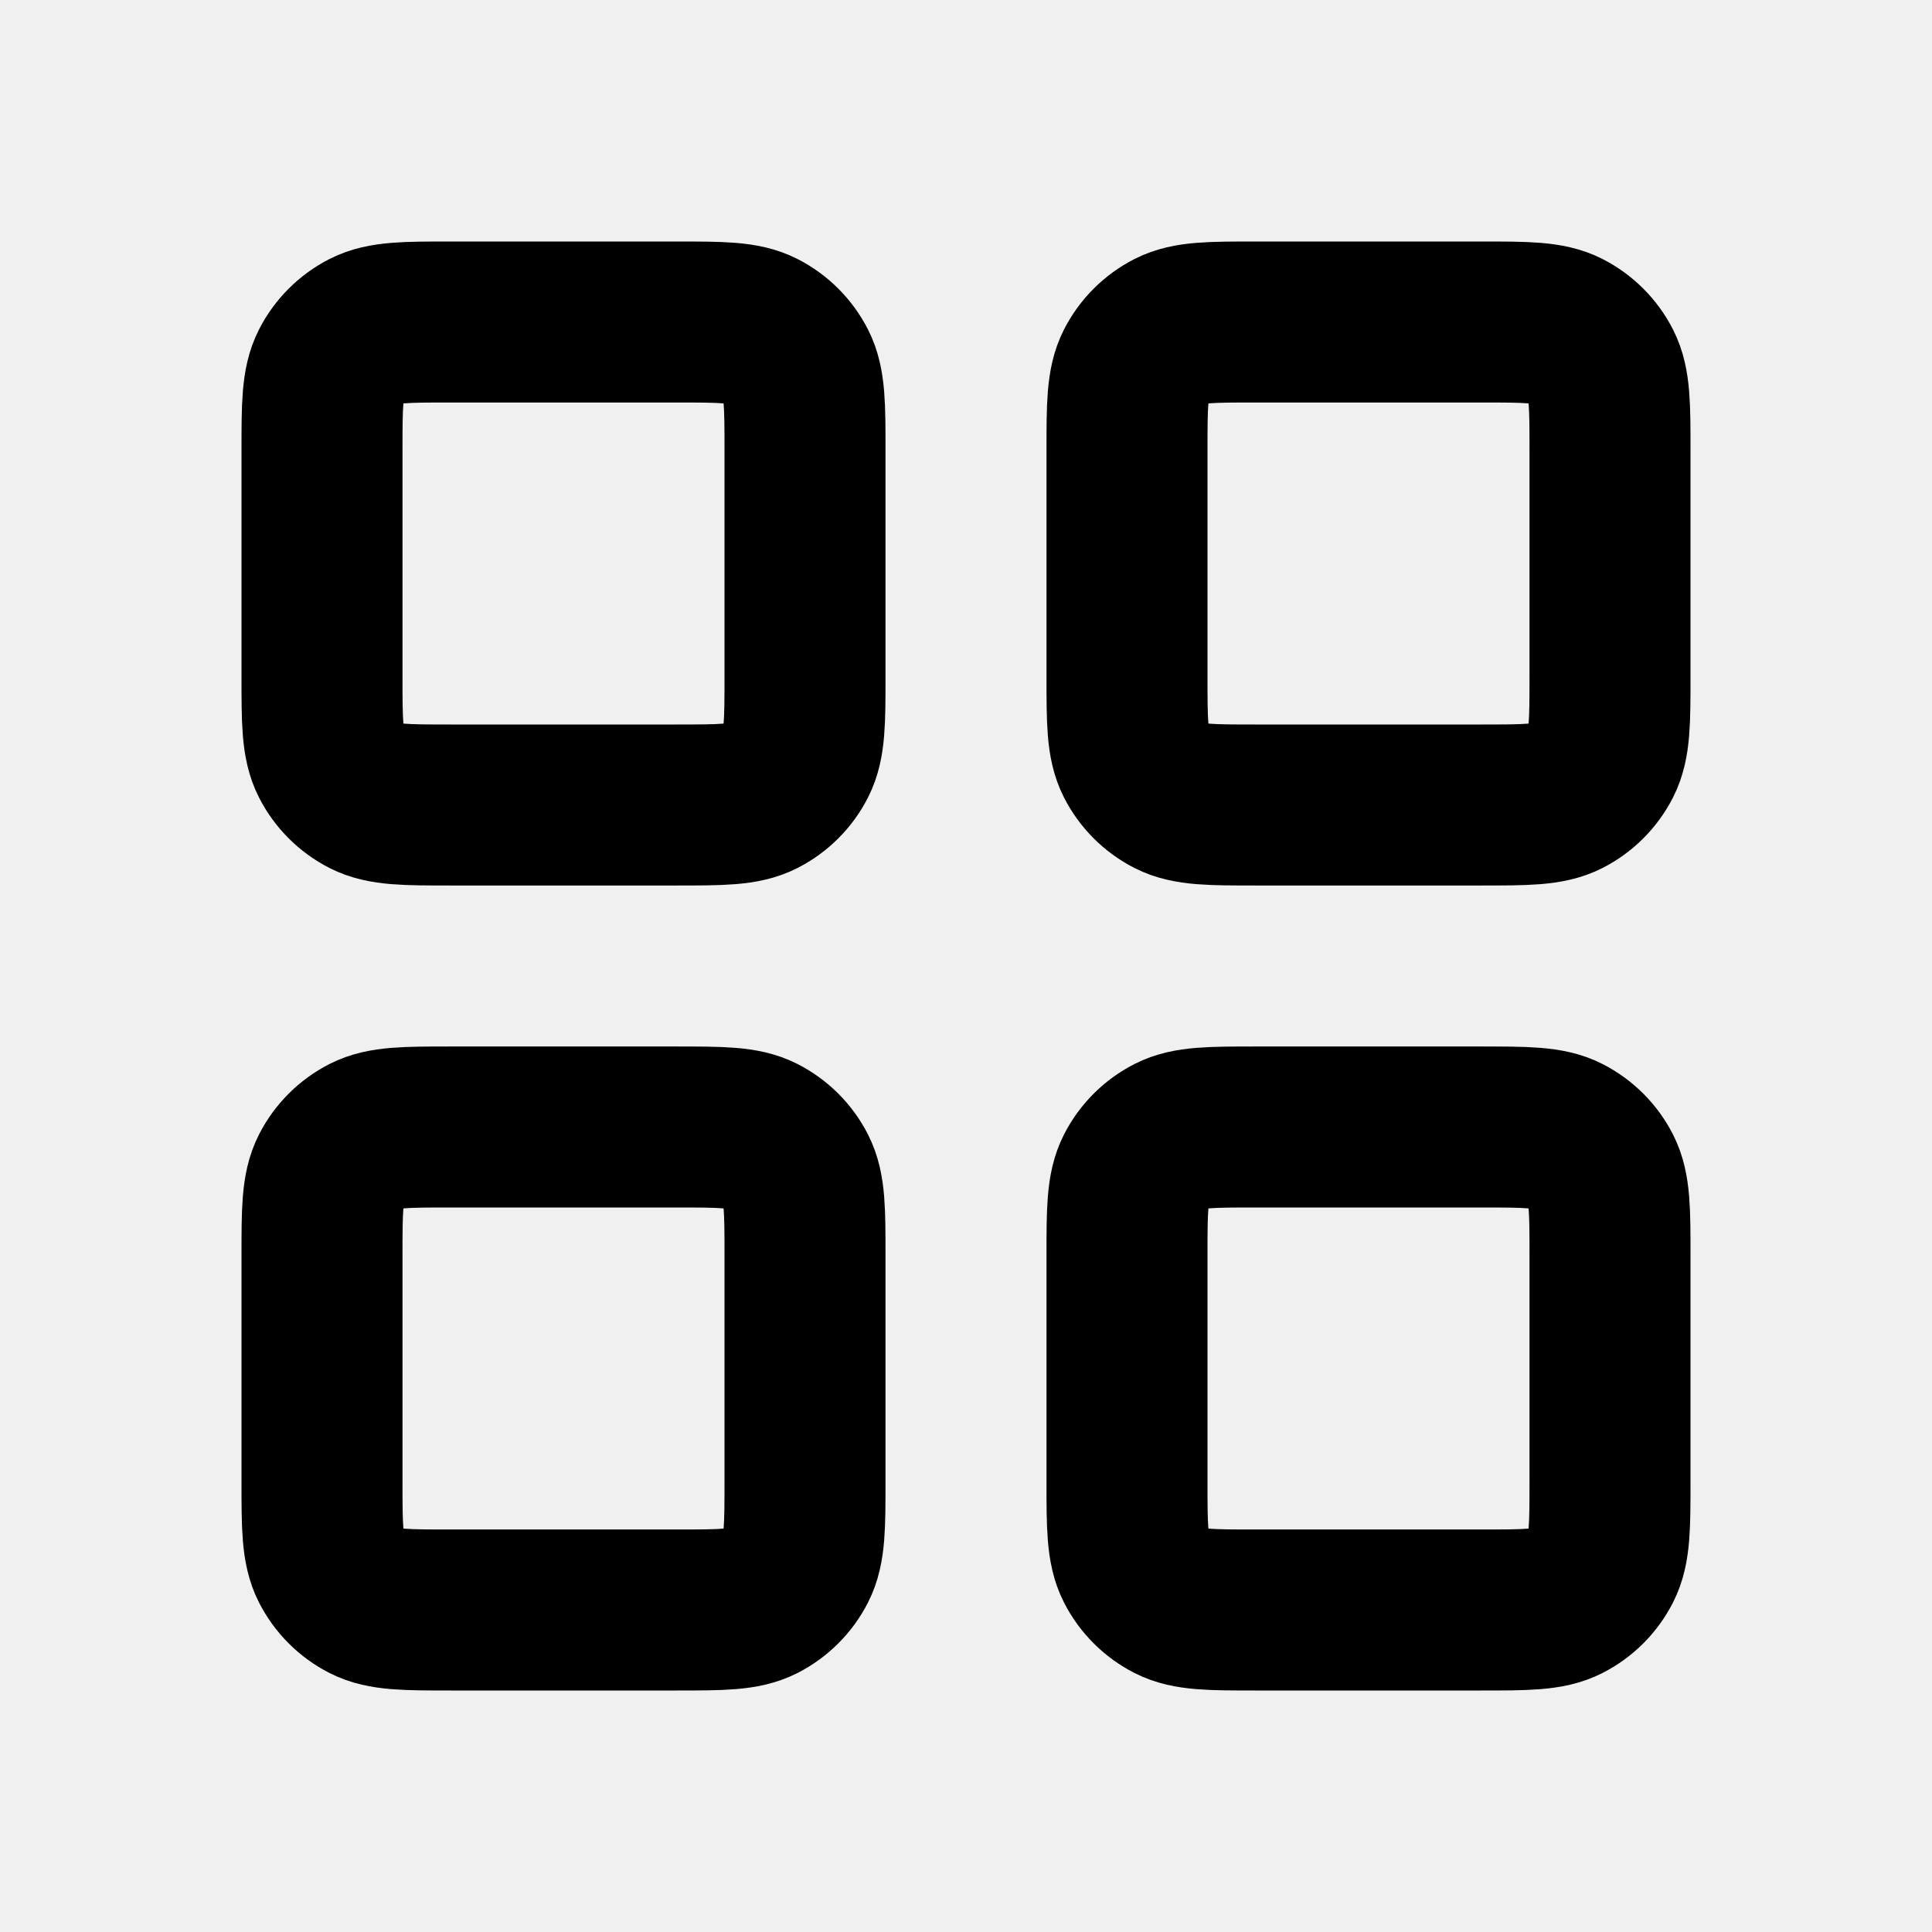
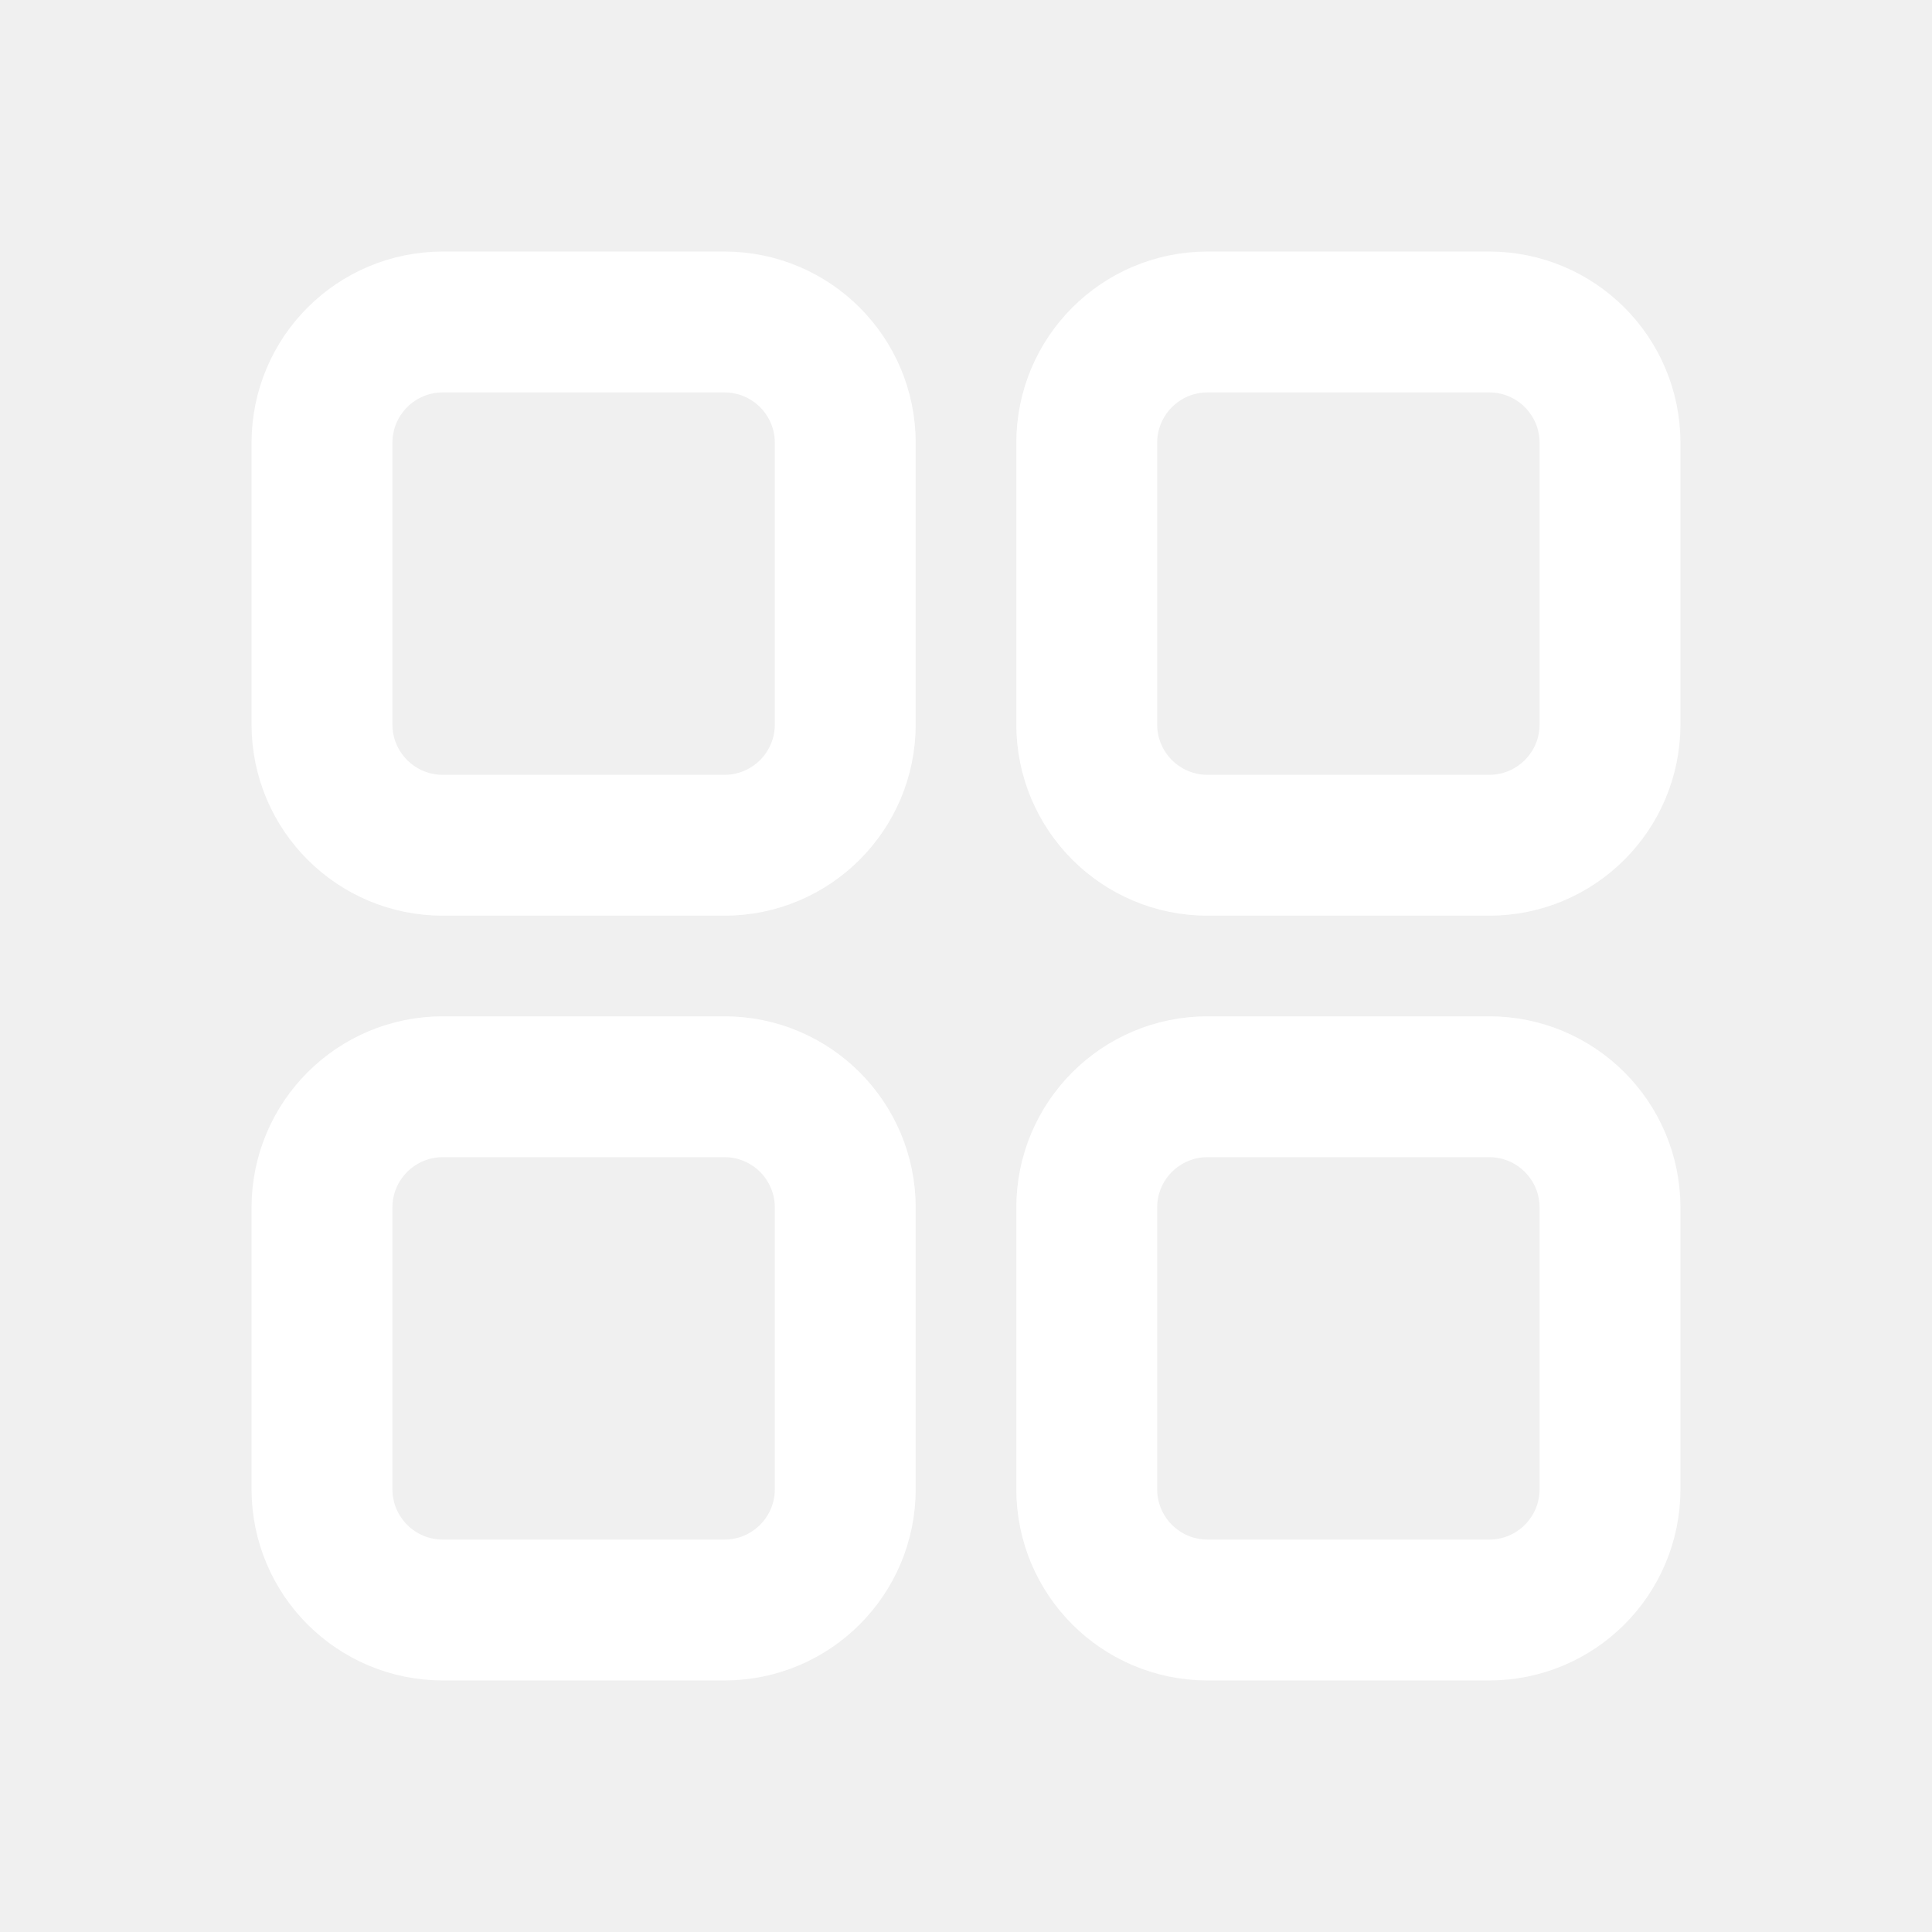
- <svg xmlns="http://www.w3.org/2000/svg" fill="none" height="800px" viewBox="0 0 24 24" width="800px">
-   <path d="M14 5.6C14 5.04 14 4.76 14.109 4.546C14.205 4.358 14.358 4.205 14.546 4.109C14.76 4 15.04 4 15.6 4H18.4C18.96 4 19.24 4 19.454 4.109C19.642 4.205 19.795 4.358 19.891 4.546C20 4.76 20 5.04 20 5.6V8.4C20 8.96 20 9.24 19.891 9.454C19.795 9.642 19.642 9.795 19.454 9.891C19.24 10 18.96 10 18.4 10H15.6C15.04 10 14.76 10 14.546 9.891C14.358 9.795 14.205 9.642 14.109 9.454C14 9.24 14 8.96 14 8.4V5.6Z" stroke="#000000" stroke-linecap="round" stroke-linejoin="round" stroke-width="2" />
-   <path d="M4 5.6C4 5.04 4 4.76 4.109 4.546C4.205 4.358 4.358 4.205 4.546 4.109C4.76 4 5.04 4 5.6 4H8.4C8.96 4 9.24 4 9.454 4.109C9.642 4.205 9.795 4.358 9.891 4.546C10 4.76 10 5.04 10 5.6V8.4C10 8.96 10 9.24 9.891 9.454C9.795 9.642 9.642 9.795 9.454 9.891C9.24 10 8.96 10 8.4 10H5.6C5.04 10 4.76 10 4.546 9.891C4.358 9.795 4.205 9.642 4.109 9.454C4 9.24 4 8.96 4 8.4V5.6Z" stroke="#000000" stroke-linecap="round" stroke-linejoin="round" stroke-width="2" />
-   <path d="M4 15.6C4 15.04 4 14.76 4.109 14.546C4.205 14.358 4.358 14.205 4.546 14.109C4.76 14 5.04 14 5.6 14H8.4C8.96 14 9.24 14 9.454 14.109C9.642 14.205 9.795 14.358 9.891 14.546C10 14.76 10 15.04 10 15.6V18.4C10 18.96 10 19.24 9.891 19.454C9.795 19.642 9.642 19.795 9.454 19.891C9.24 20 8.96 20 8.4 20H5.6C5.04 20 4.76 20 4.546 19.891C4.358 19.795 4.205 19.642 4.109 19.454C4 19.24 4 18.96 4 18.4V15.6Z" stroke="#000000" stroke-linecap="round" stroke-linejoin="round" stroke-width="2" />
-   <path d="M14 15.6C14 15.04 14 14.76 14.109 14.546C14.205 14.358 14.358 14.205 14.546 14.109C14.76 14 15.04 14 15.6 14H18.4C18.96 14 19.24 14 19.454 14.109C19.642 14.205 19.795 14.358 19.891 14.546C20 14.76 20 15.04 20 15.6V18.4C20 18.96 20 19.24 19.891 19.454C19.795 19.642 19.642 19.795 19.454 19.891C19.24 20 18.96 20 18.4 20H15.6C15.04 20 14.76 20 14.546 19.891C14.358 19.795 14.205 19.642 14.109 19.454C14 19.24 14 18.96 14 18.4V15.6Z" stroke="#000000" stroke-linecap="round" stroke-linejoin="round" stroke-width="2" />
+ <svg xmlns="http://www.w3.org/2000/svg" viewBox="0 0 24 24" fill="none" stroke="#ffffff" stroke-width="1.75" stroke-linecap="round" stroke-linejoin="round">
+   <rect x="4" y="4" width="6.5" height="6.5" rx="1.5" />
+   <rect x="13.5" y="4" width="6.5" height="6.5" rx="1.5" />
+   <rect x="4" y="13.5" width="6.5" height="6.5" rx="1.5" />
+   <rect x="13.5" y="13.5" width="6.5" height="6.5" rx="1.5" />
</svg>
